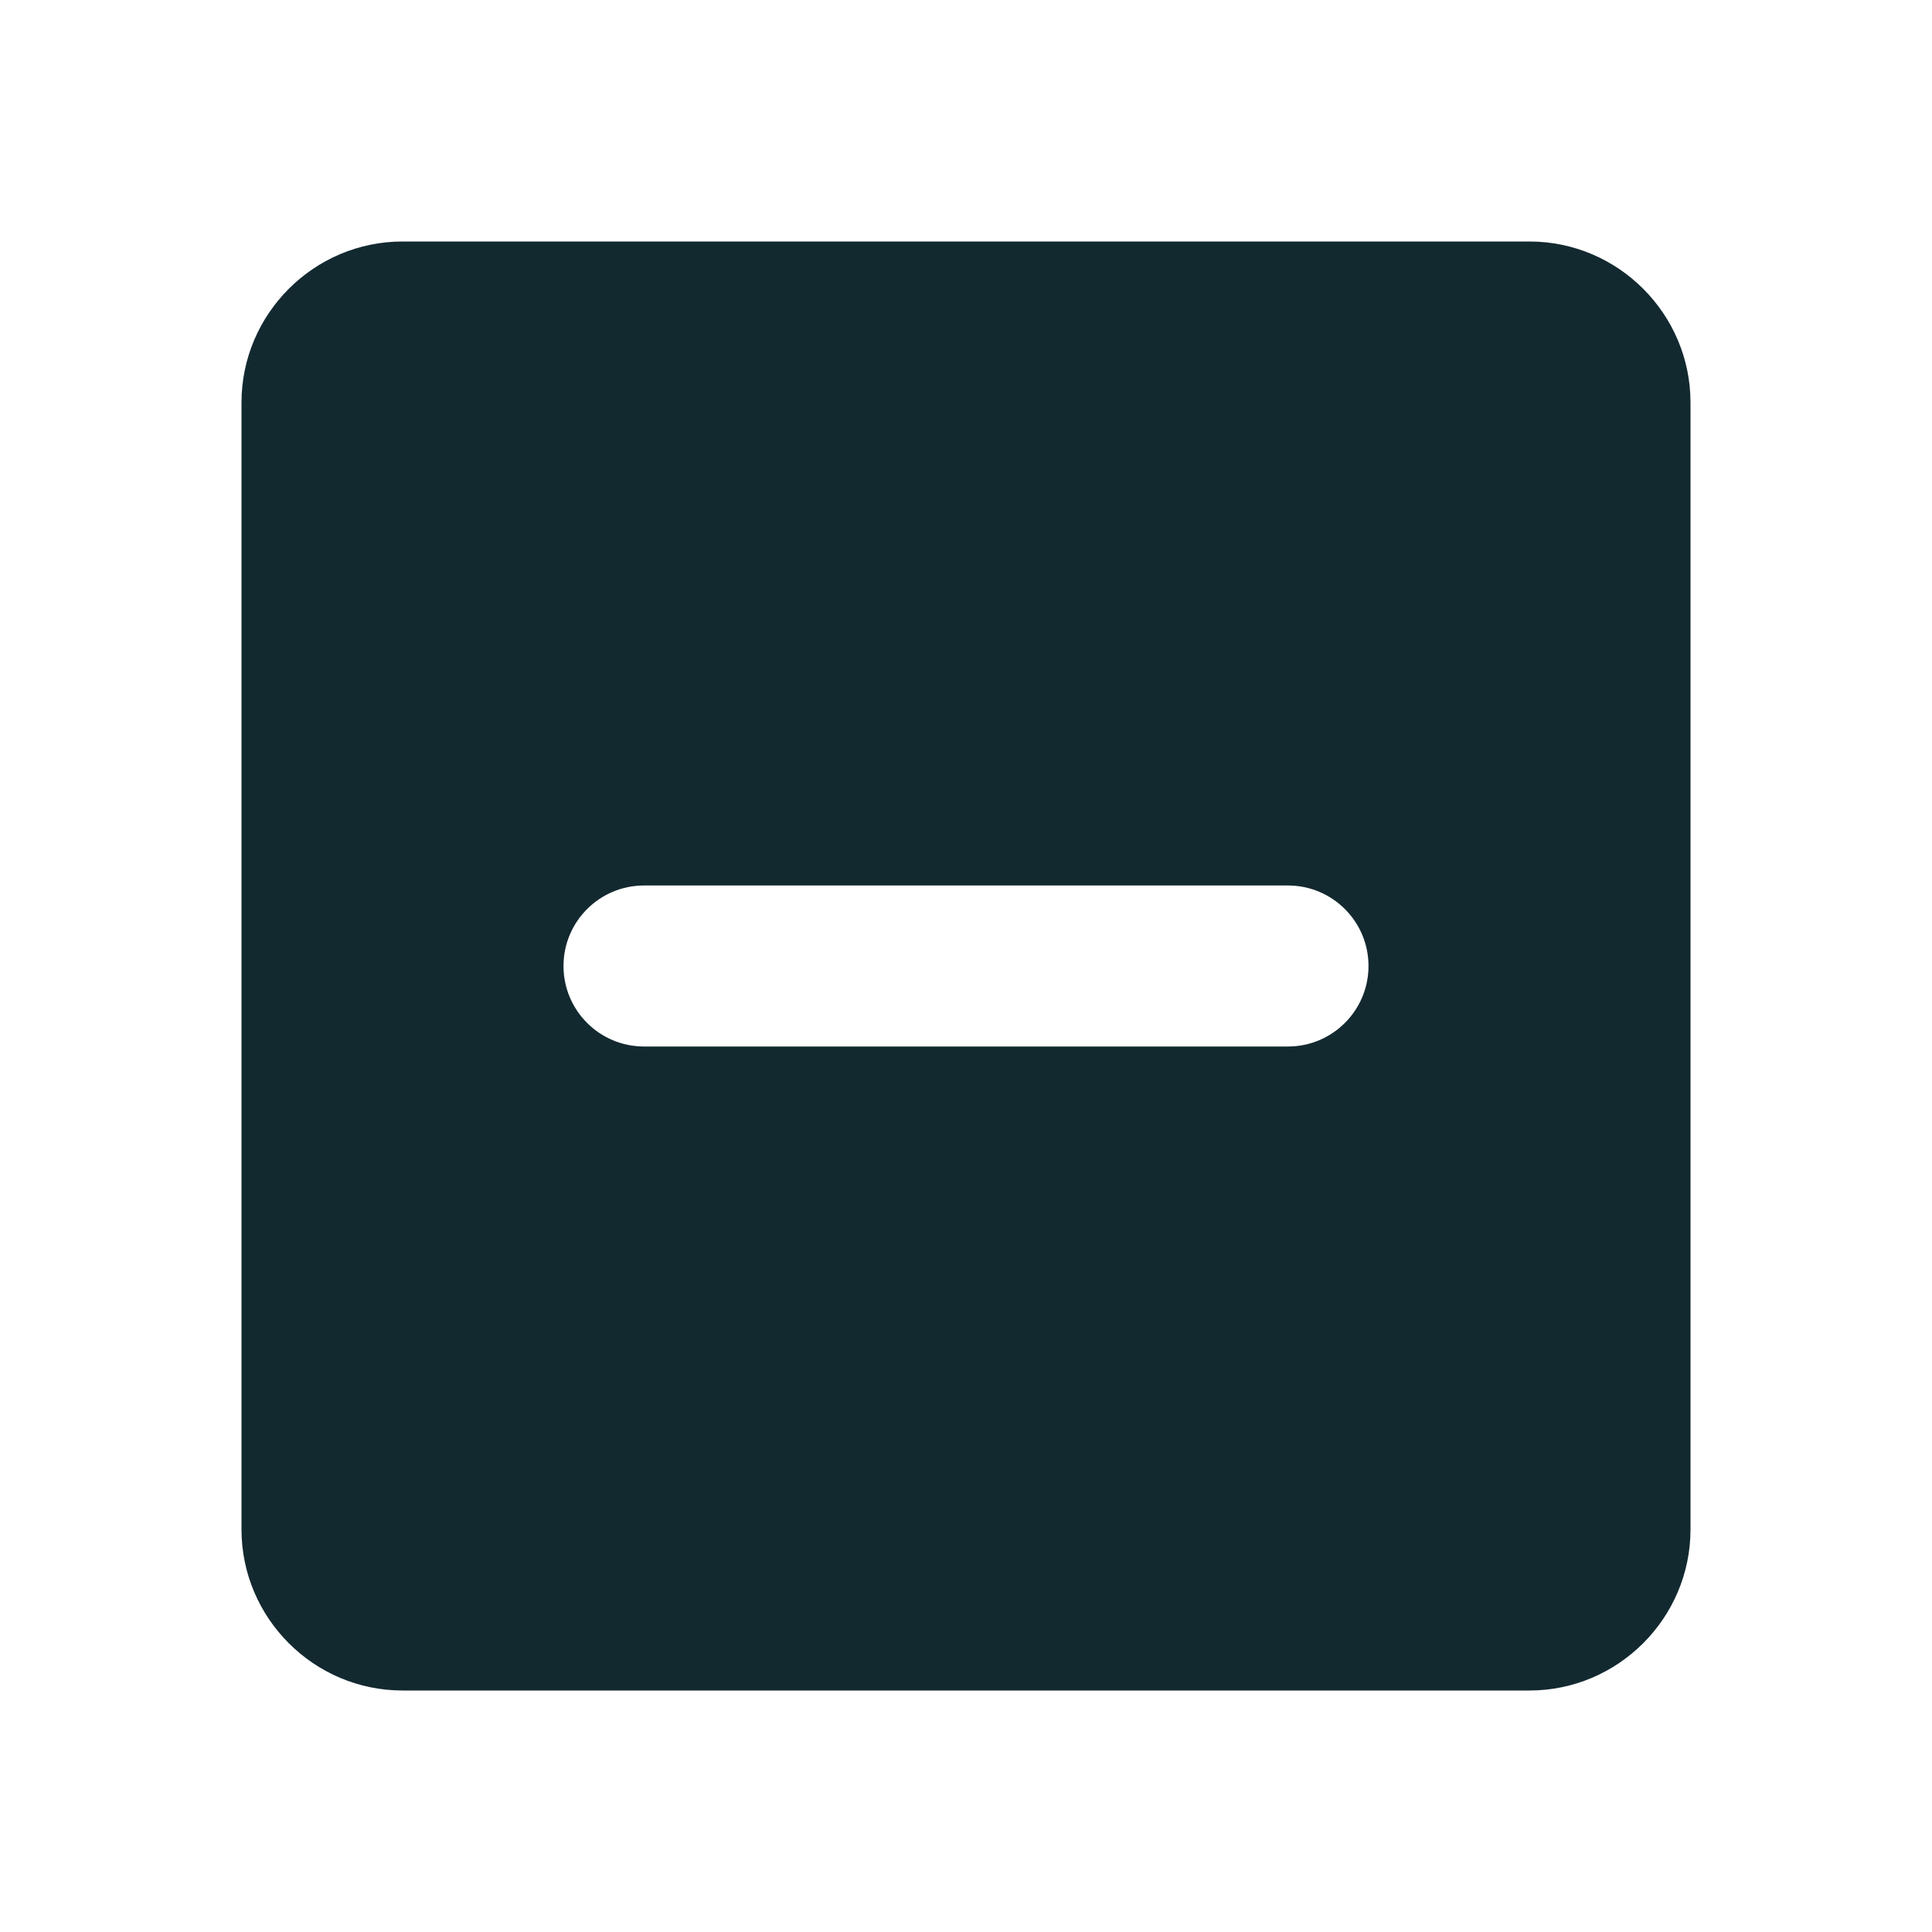
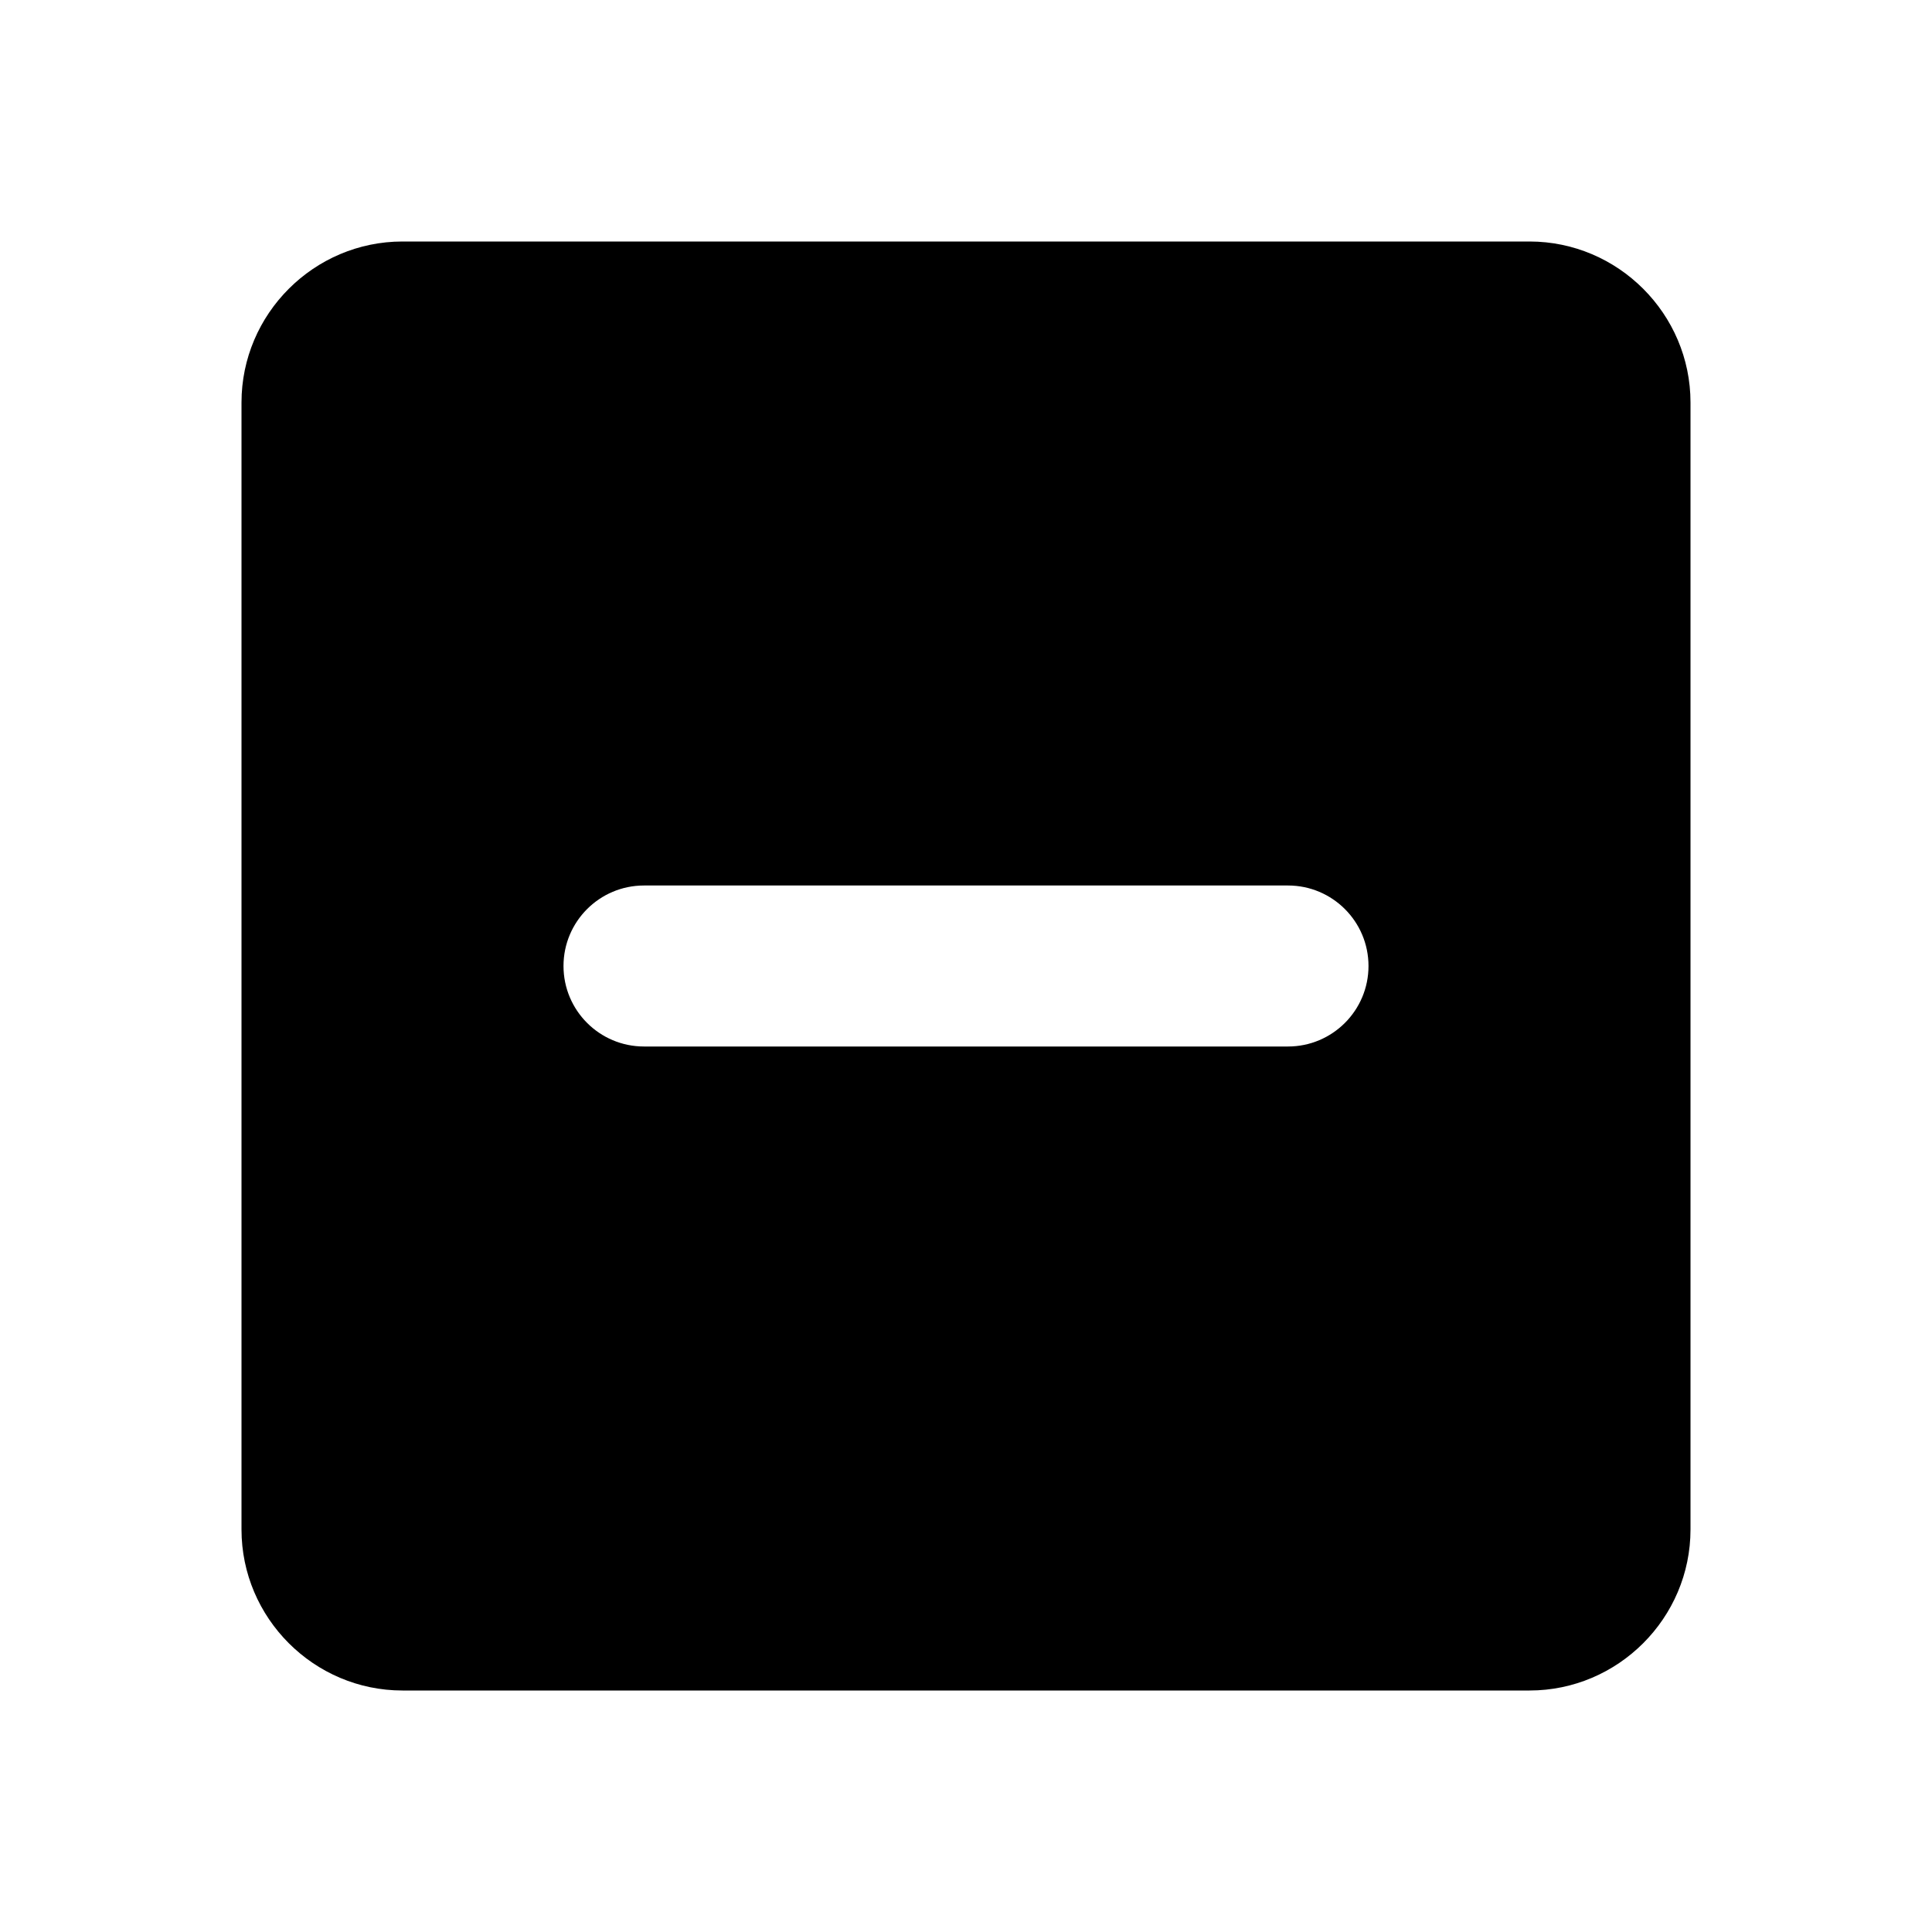
<svg xmlns="http://www.w3.org/2000/svg" width="24" height="24" viewBox="0 0 24 24" fill="none">
-   <path d="M19 3H5C3.9 3 3 3.9 3 5V19C3 20.1 3.9 21 5 21H19C20.1 21 21 20.1 21 19V5C21 3.9 20.1 3 19 3ZM17 12C17 12.552 16.552 13 16 13H8C7.448 13 7 12.552 7 12C7 11.448 7.448 11 8 11H16C16.552 11 17 11.448 17 12Z" fill="#132930" />
+   <path d="M19 3H5C3.9 3 3 3.9 3 5V19C3 20.1 3.9 21 5 21H19C20.1 21 21 20.1 21 19V5C21 3.9 20.1 3 19 3ZM17 12C17 12.552 16.552 13 16 13H8C7.448 13 7 12.552 7 12C7 11.448 7.448 11 8 11H16C16.552 11 17 11.448 17 12Z" fill="currentColor" />
</svg>
